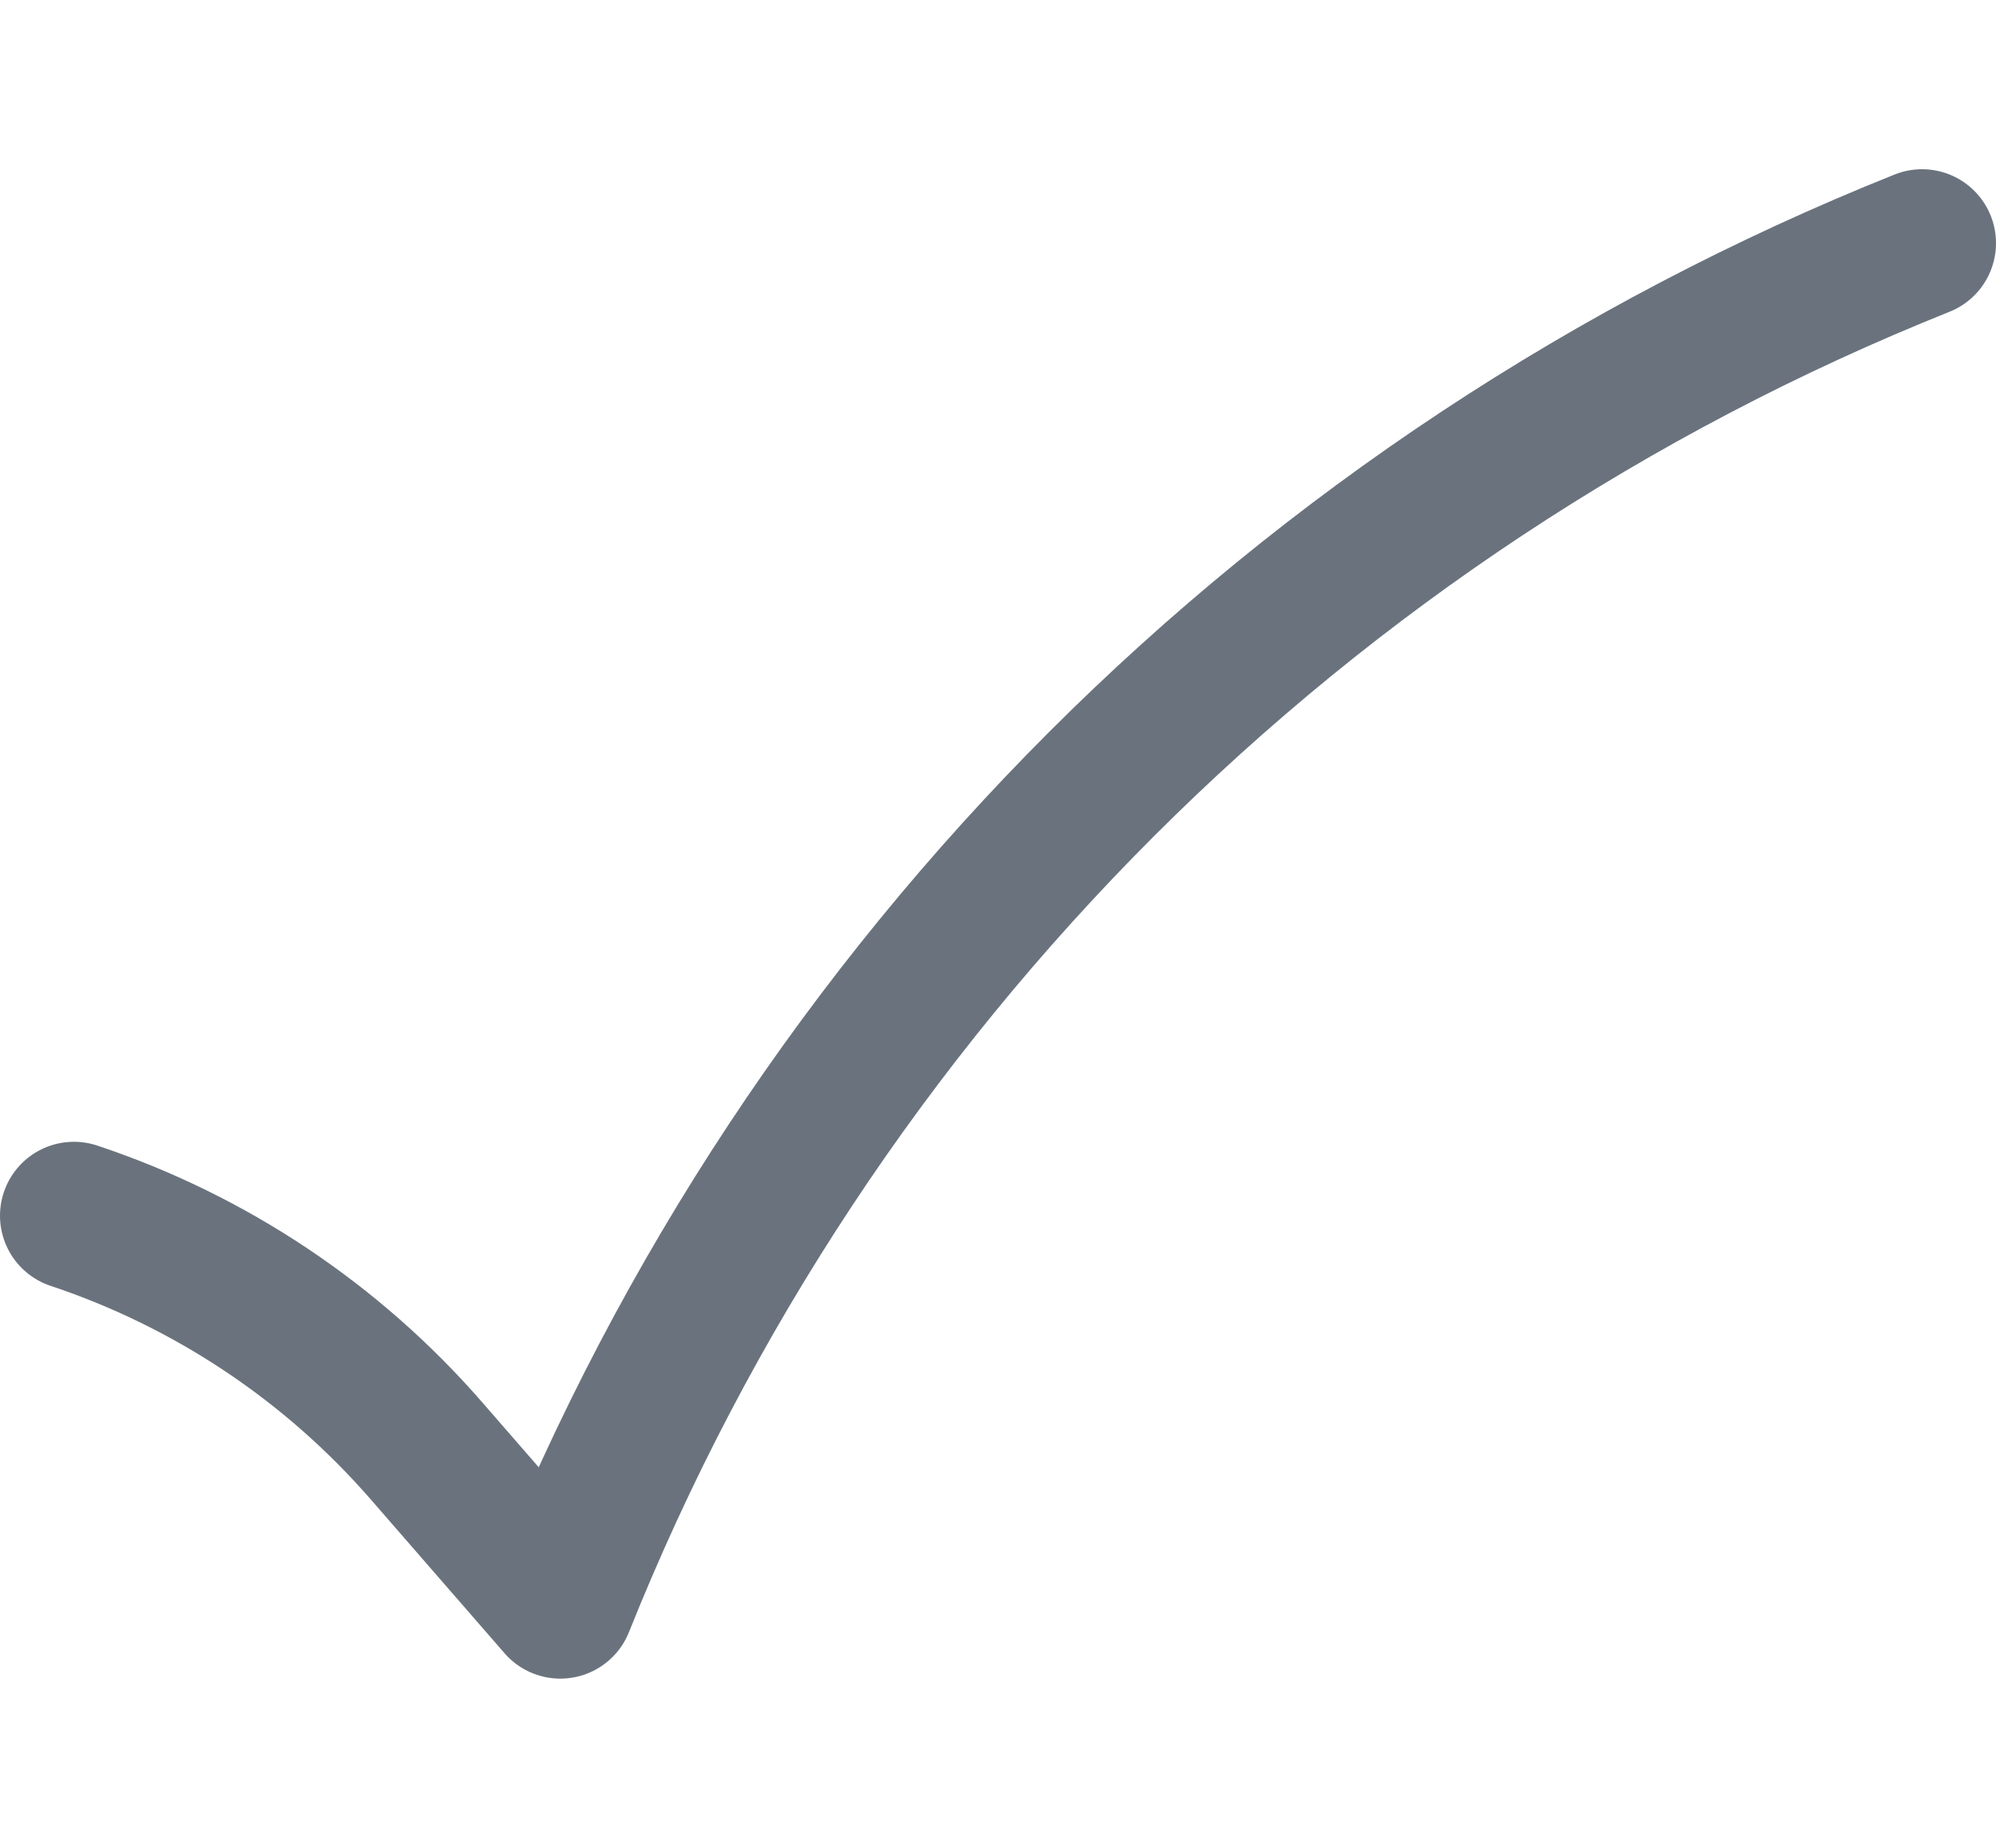
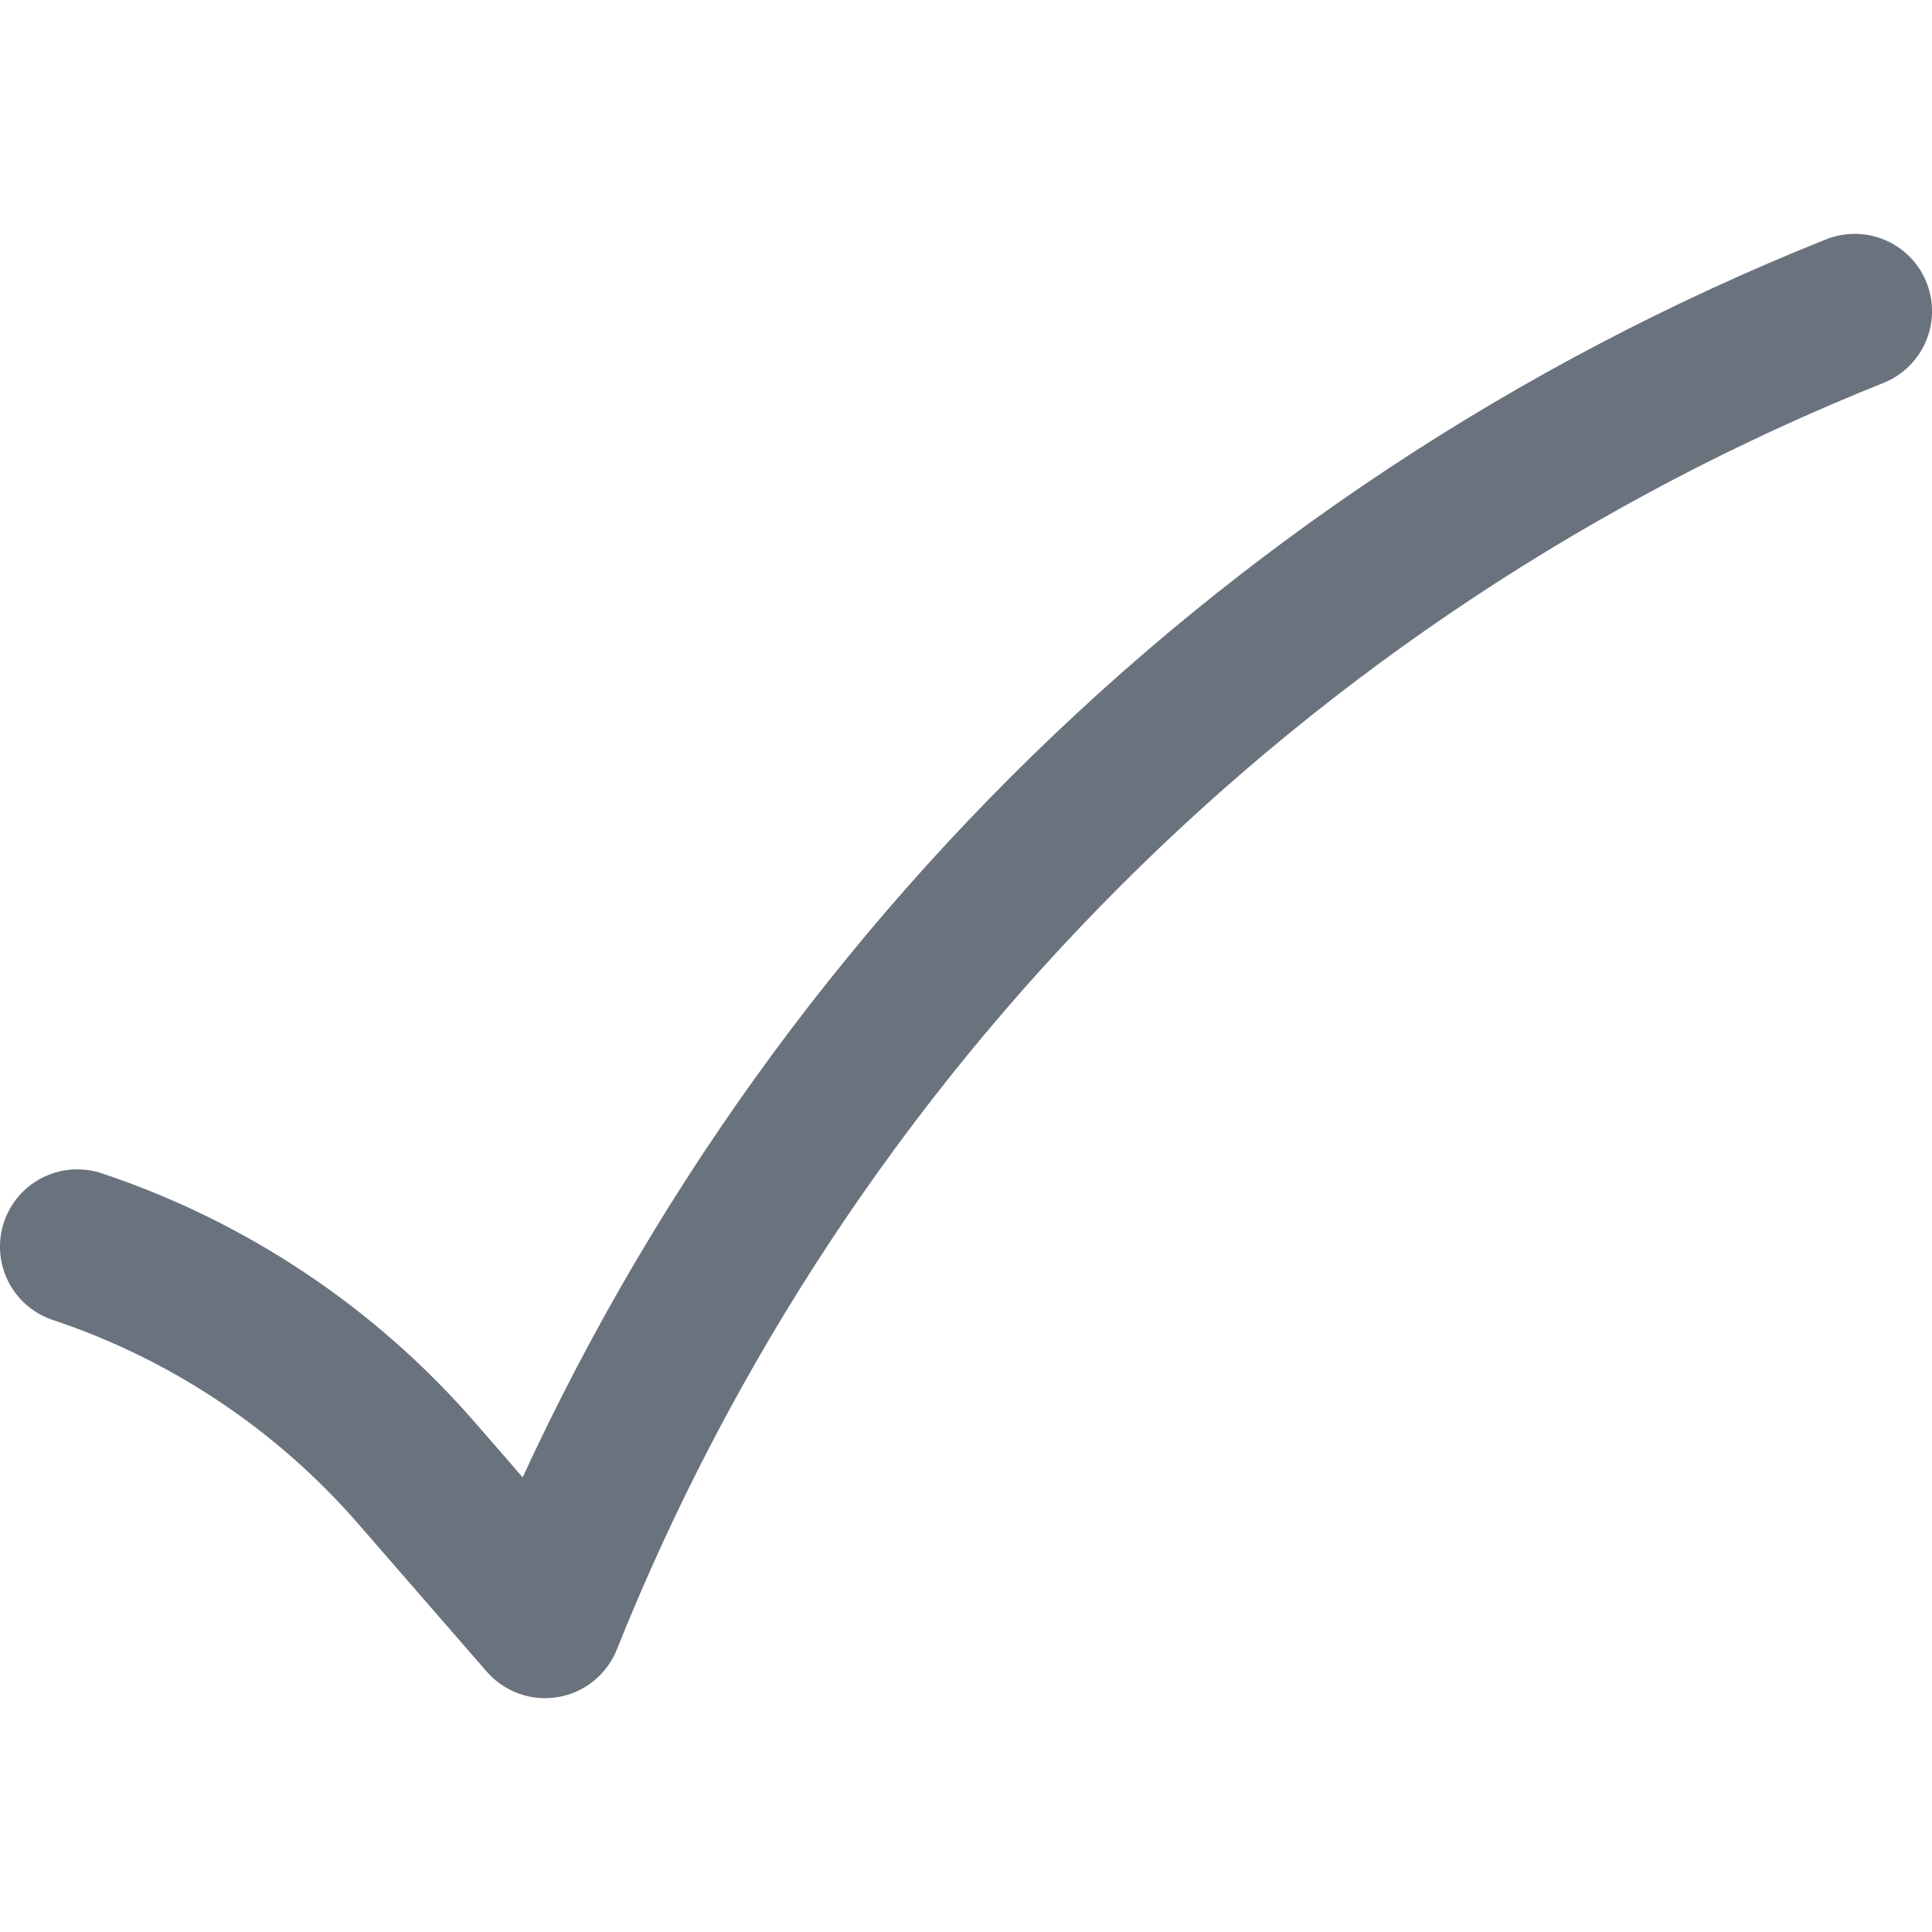
- <svg viewBox="0 0 108 100" fill-rule="evenodd" clip-rule="evenodd" stroke-linecap="round" stroke-linejoin="round" stroke-miterlimit="3" class="icon">
-   <path d="M4 65.79s0 0 0 0A43.52 43.52 0 0123.08 78.52l7.237 8.322s0 0 0 0A132.264 132.264 0 01104 13.158s0 0 0 0" fill="none" stroke="#6a737d" stroke-width="8" />
-   <path fill="none" d="M4 0h100v100H4z" />
+ <svg viewBox="0 0 100 100" fill-rule="evenodd" clip-rule="evenodd" stroke-linecap="round" stroke-linejoin="round" stroke-miterlimit="3" class="icon">
+   <path d="M4 64.526s0 0 0 0a40.037 40.037 0 0117.553 11.712l6.658 7.657s0 0 0 0A121.683 121.683 0 0196 16.105s0 0 0 0" fill="none" stroke="#6a737d" stroke-width="8.003" />
</svg>
